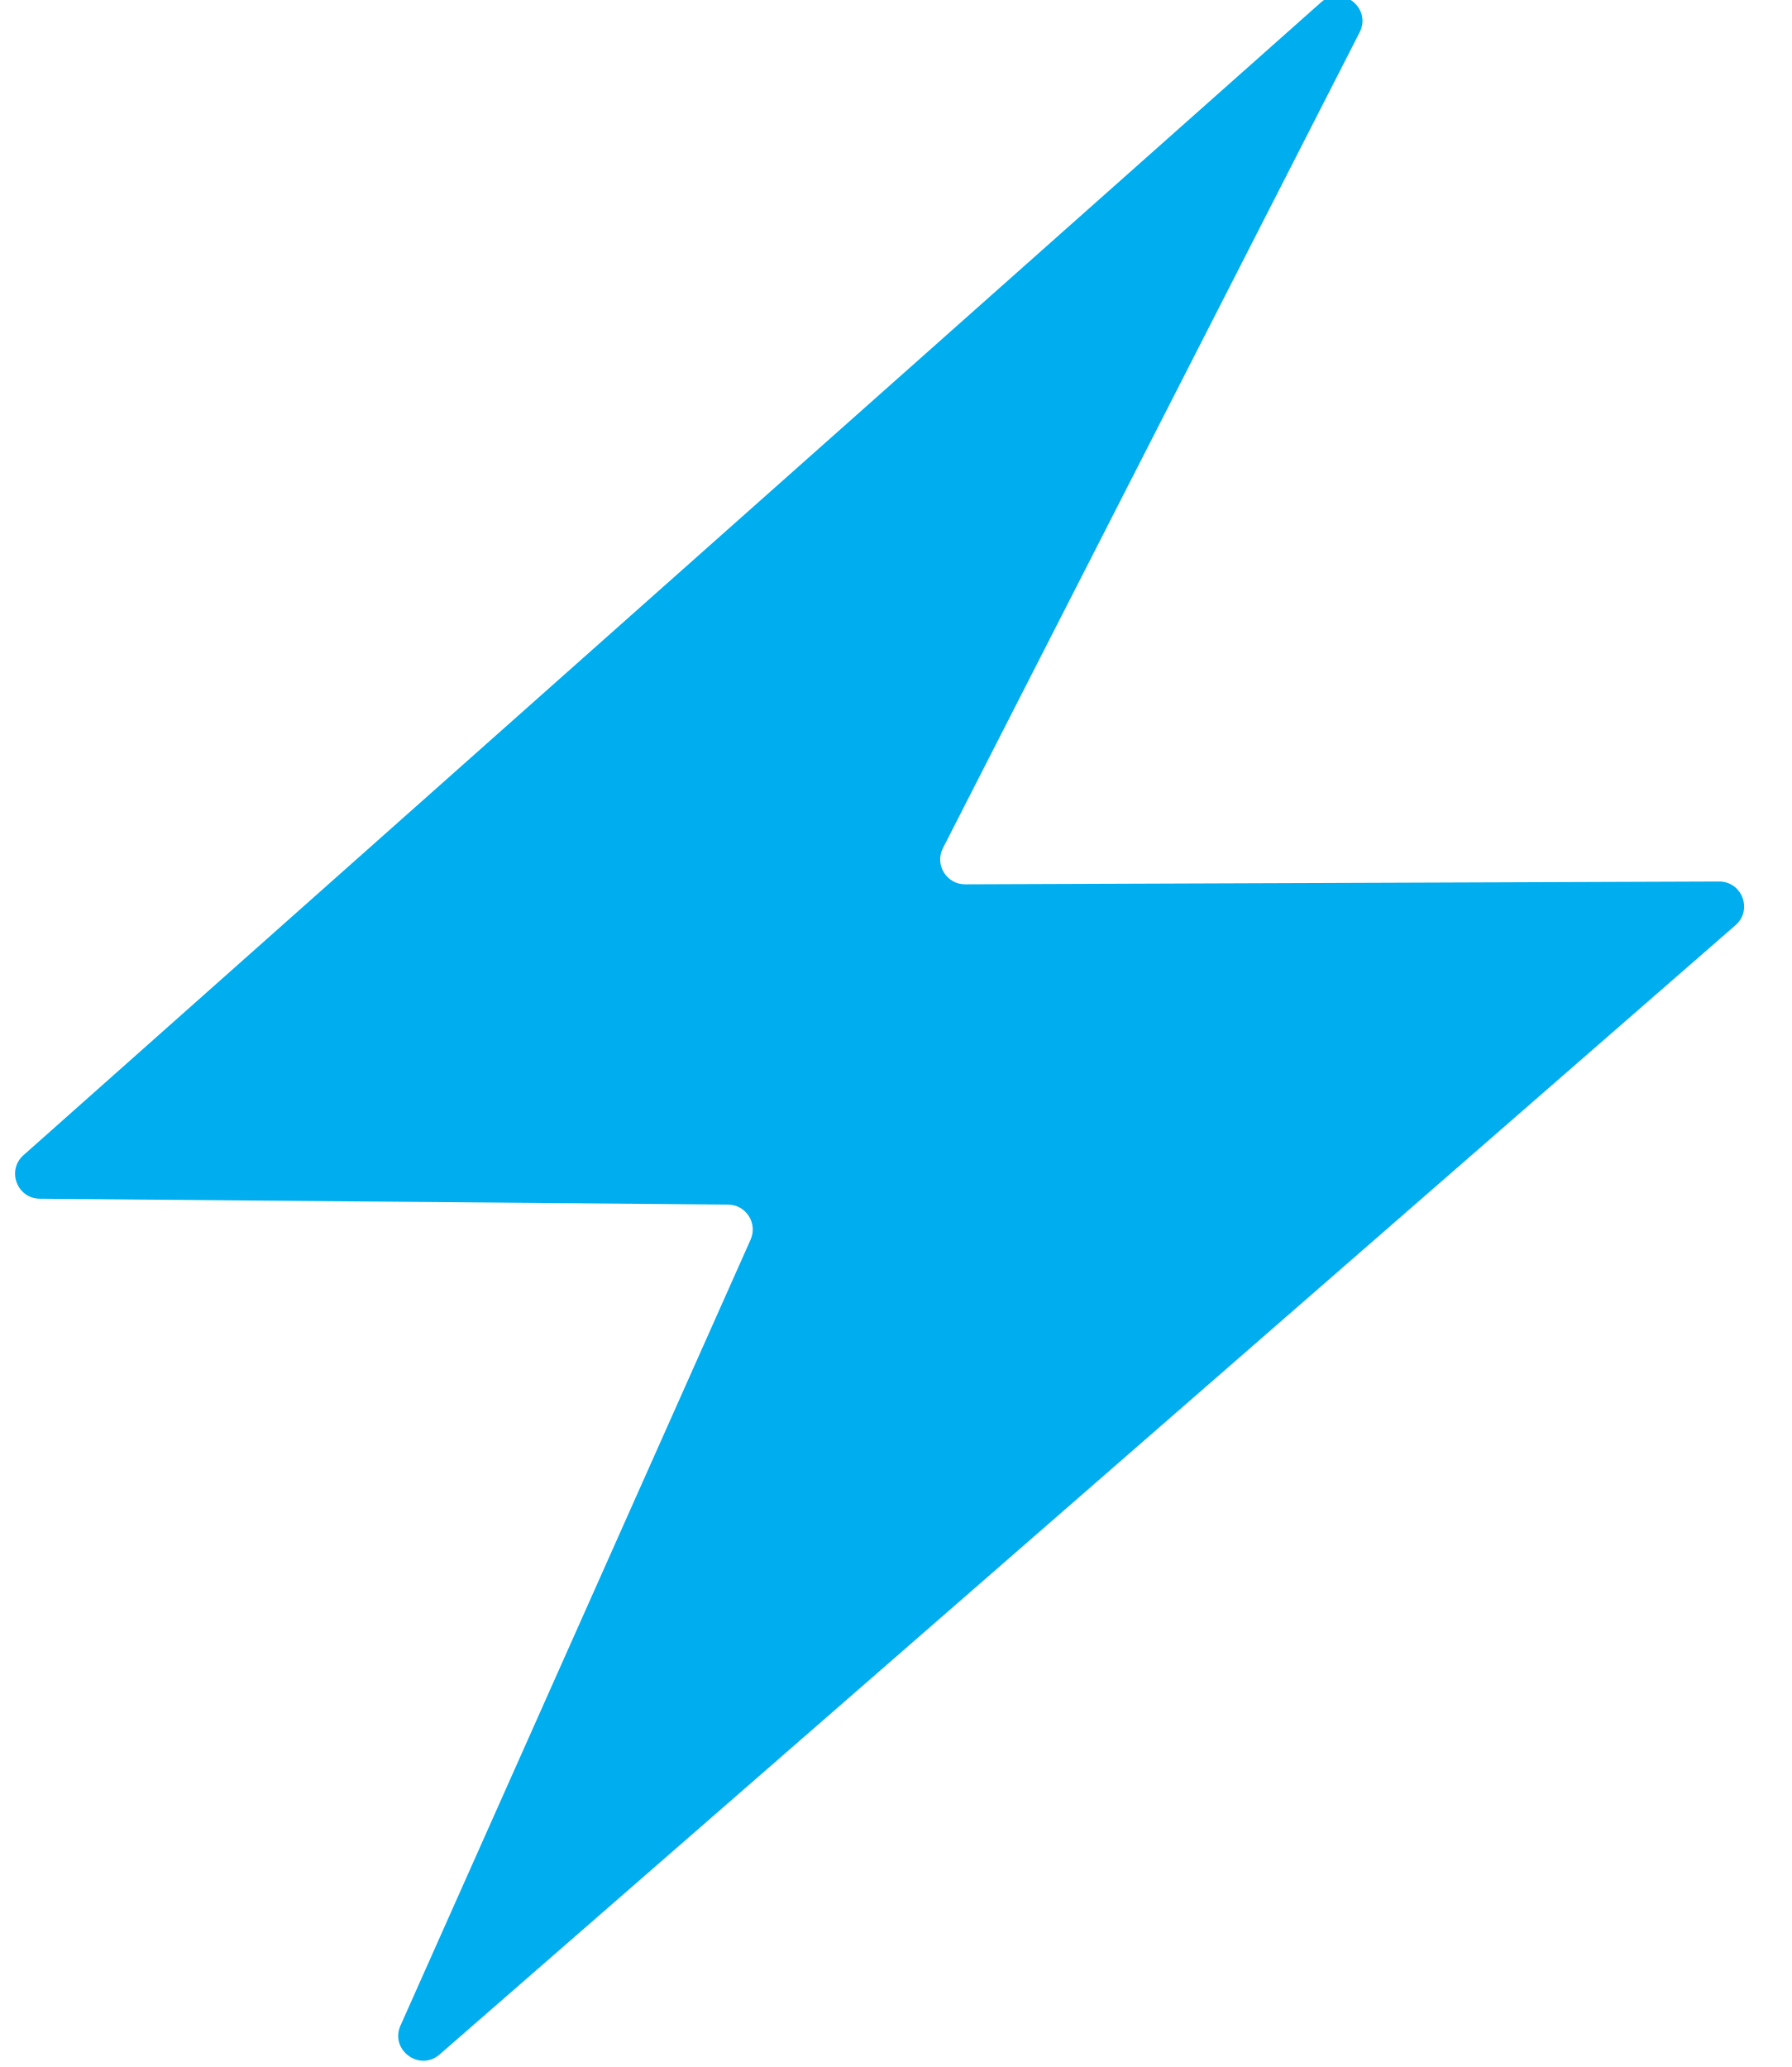
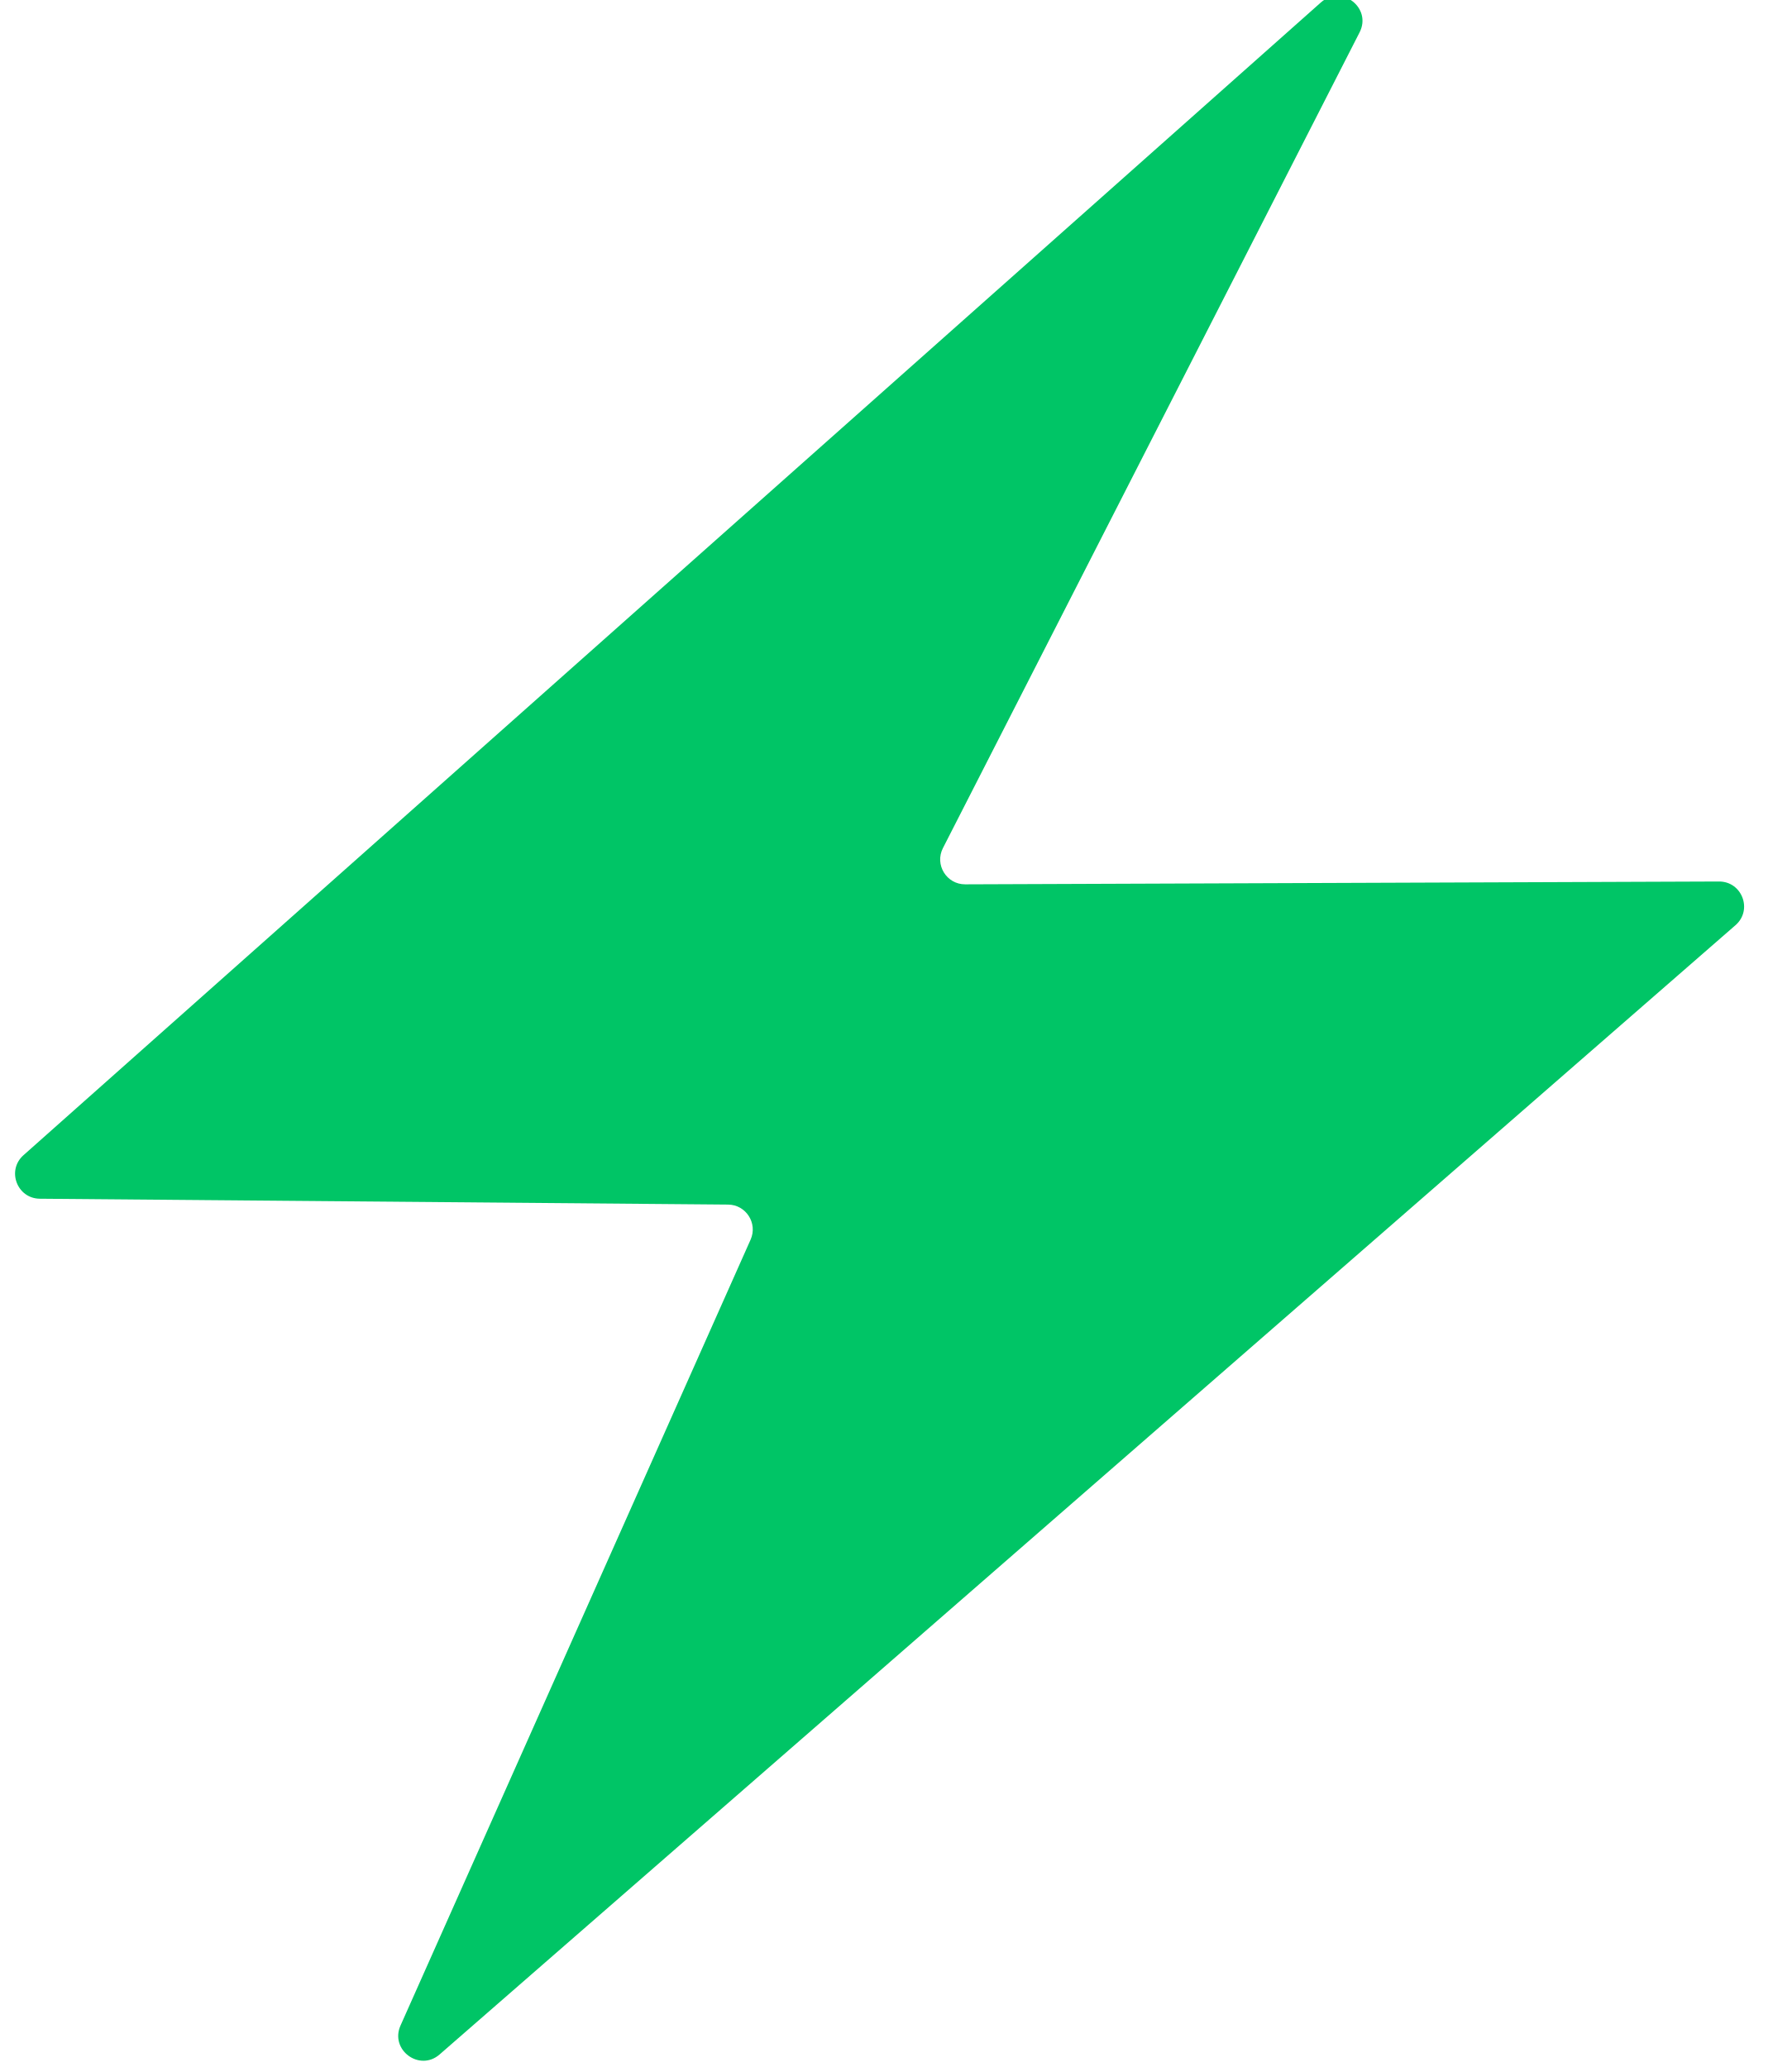
<svg xmlns="http://www.w3.org/2000/svg" width="26" height="30" viewBox="0 0 26 30" fill="none">
-   <path d="M24.945 12.794L14.006 12.835C13.735 12.836 13.56 12.55 13.683 12.309L19.729 0.47C19.911 0.114 19.466 -0.23 19.167 0.036L0.341 16.766C0.093 16.986 0.247 17.395 0.578 17.398L10.565 17.483C10.825 17.485 10.998 17.754 10.892 17.992L5.812 29.398C5.654 29.752 6.088 30.072 6.379 29.818L25.184 13.428C25.437 13.208 25.28 12.793 24.945 12.794Z" fill="#00ADEE" />
+   <path d="M24.945 12.794L14.006 12.835C13.735 12.836 13.56 12.55 13.683 12.309L19.729 0.47C19.911 0.114 19.466 -0.23 19.167 0.036L0.341 16.766C0.093 16.986 0.247 17.395 0.578 17.398L10.565 17.483C10.825 17.485 10.998 17.754 10.892 17.992L5.812 29.398C5.654 29.752 6.088 30.072 6.379 29.818L25.184 13.428C25.437 13.208 25.28 12.793 24.945 12.794Z" fill="#00C566" />
</svg>
